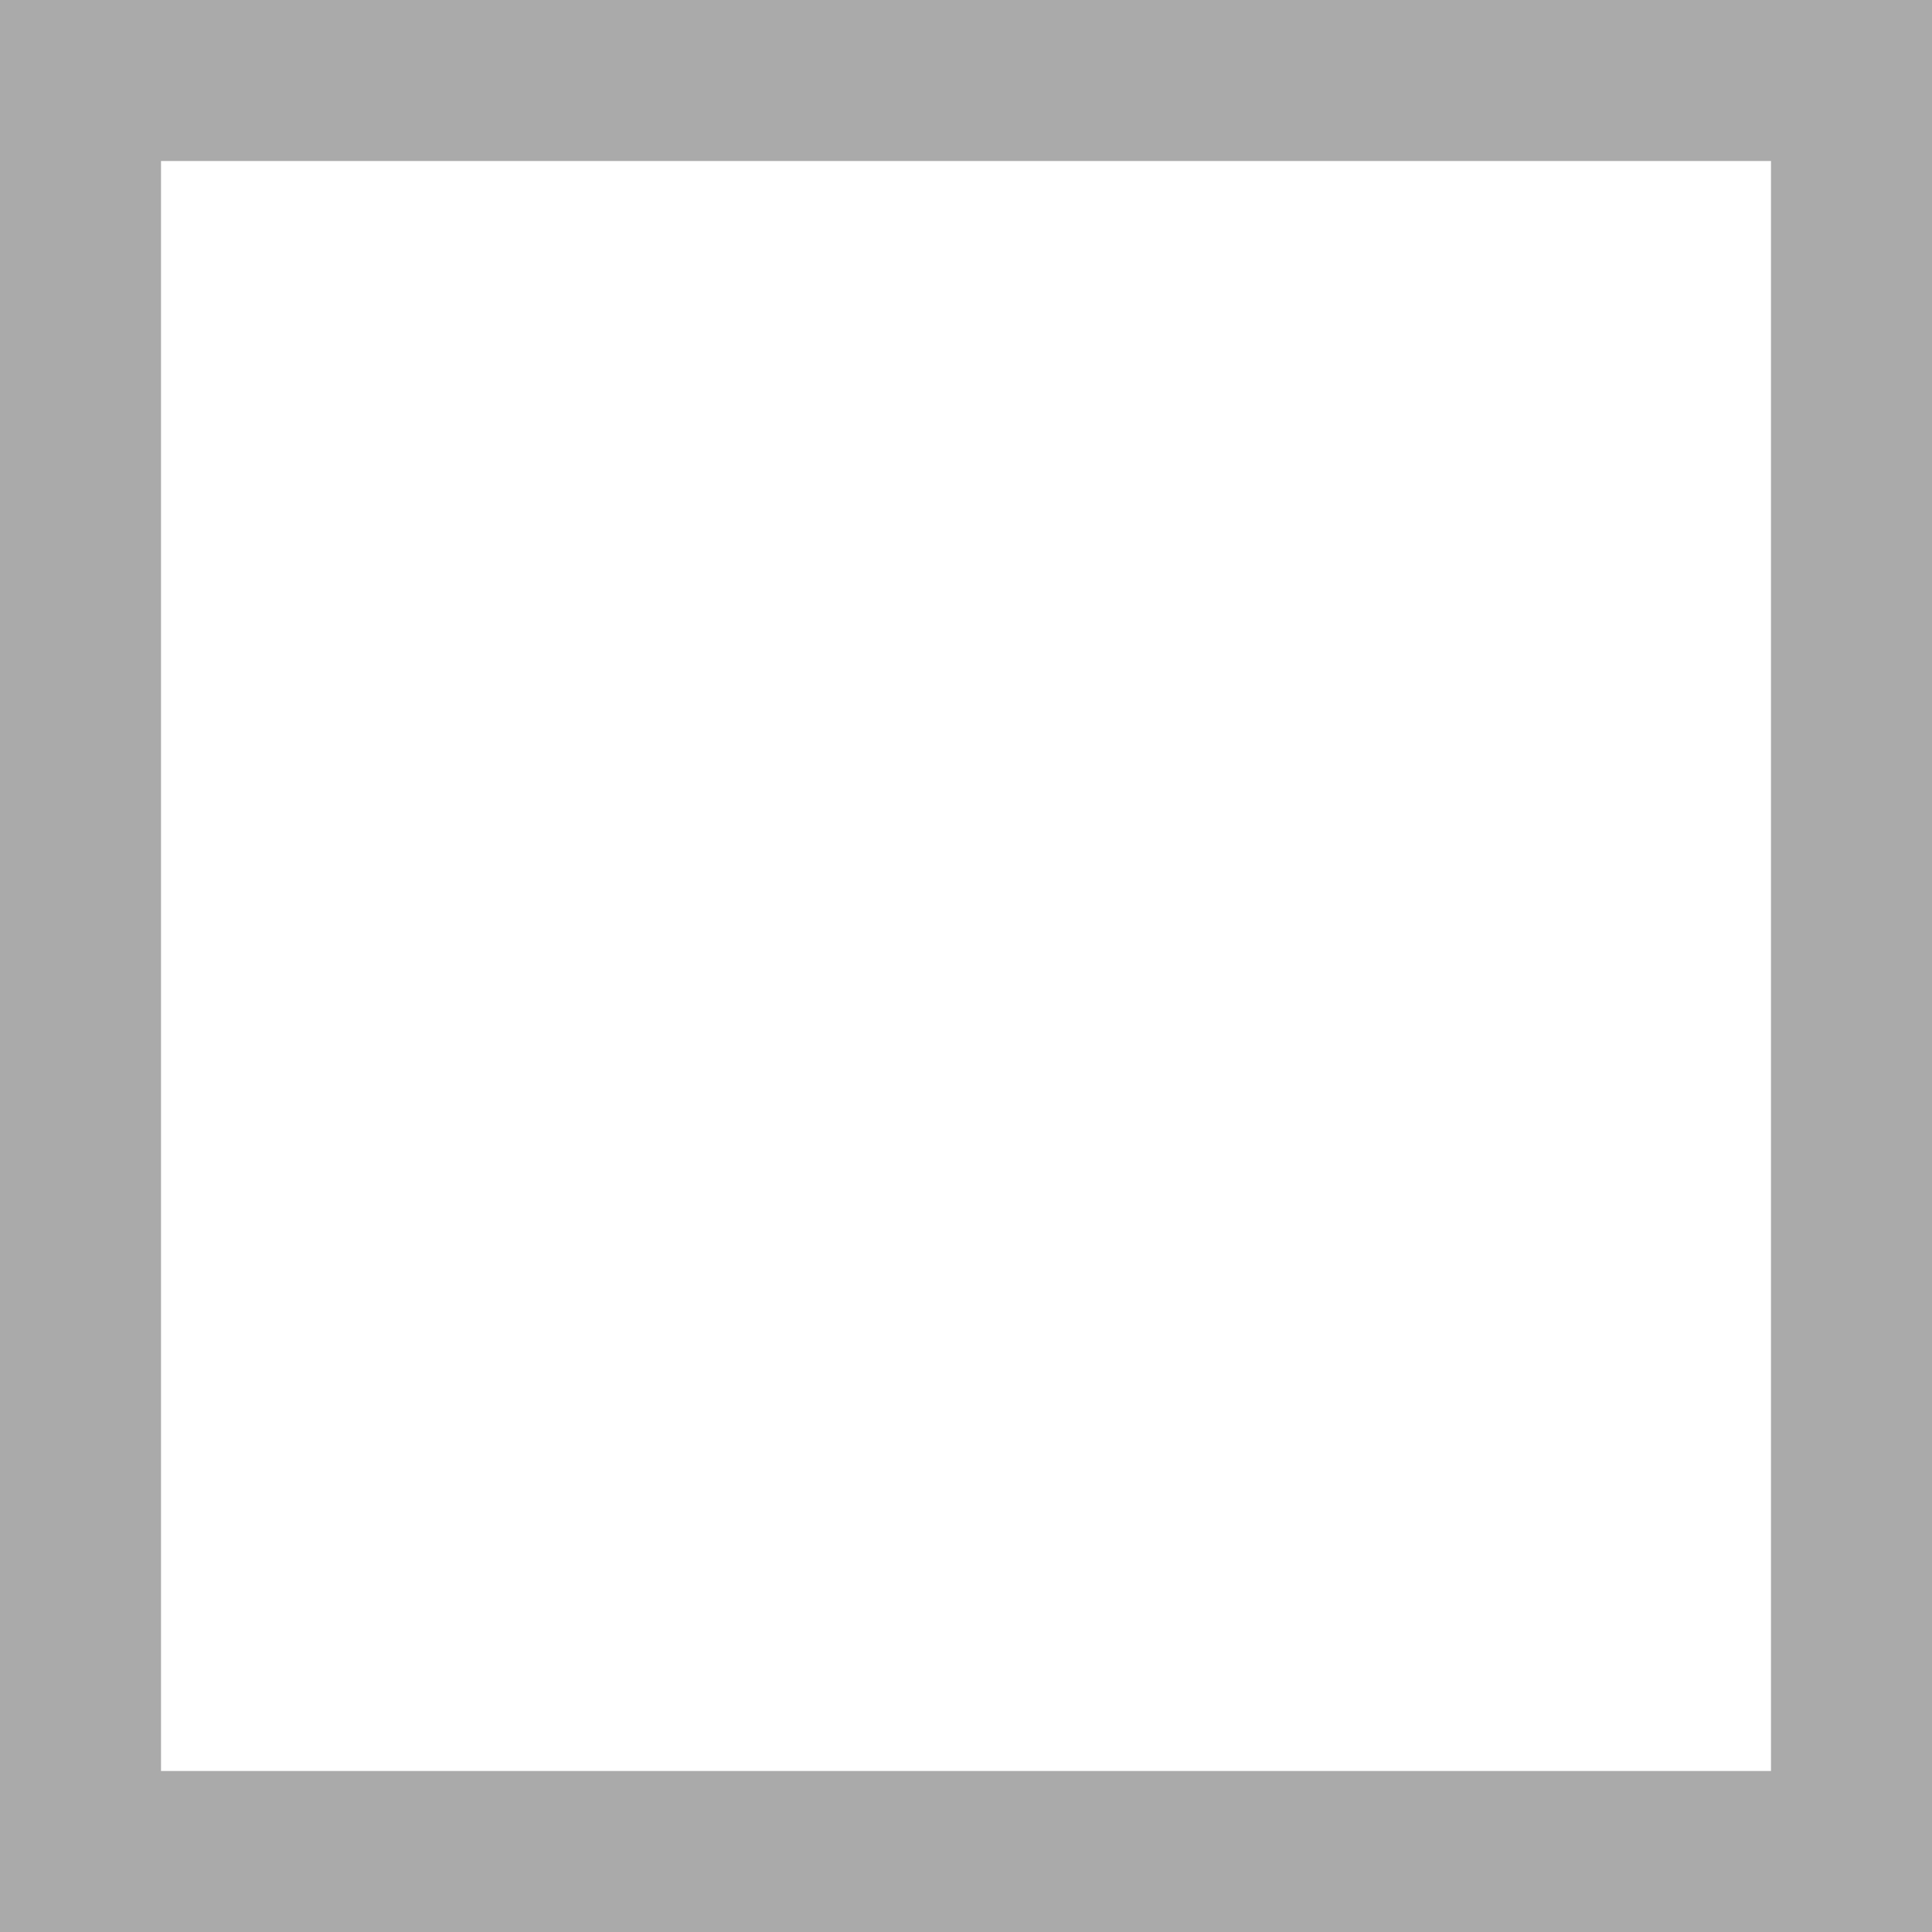
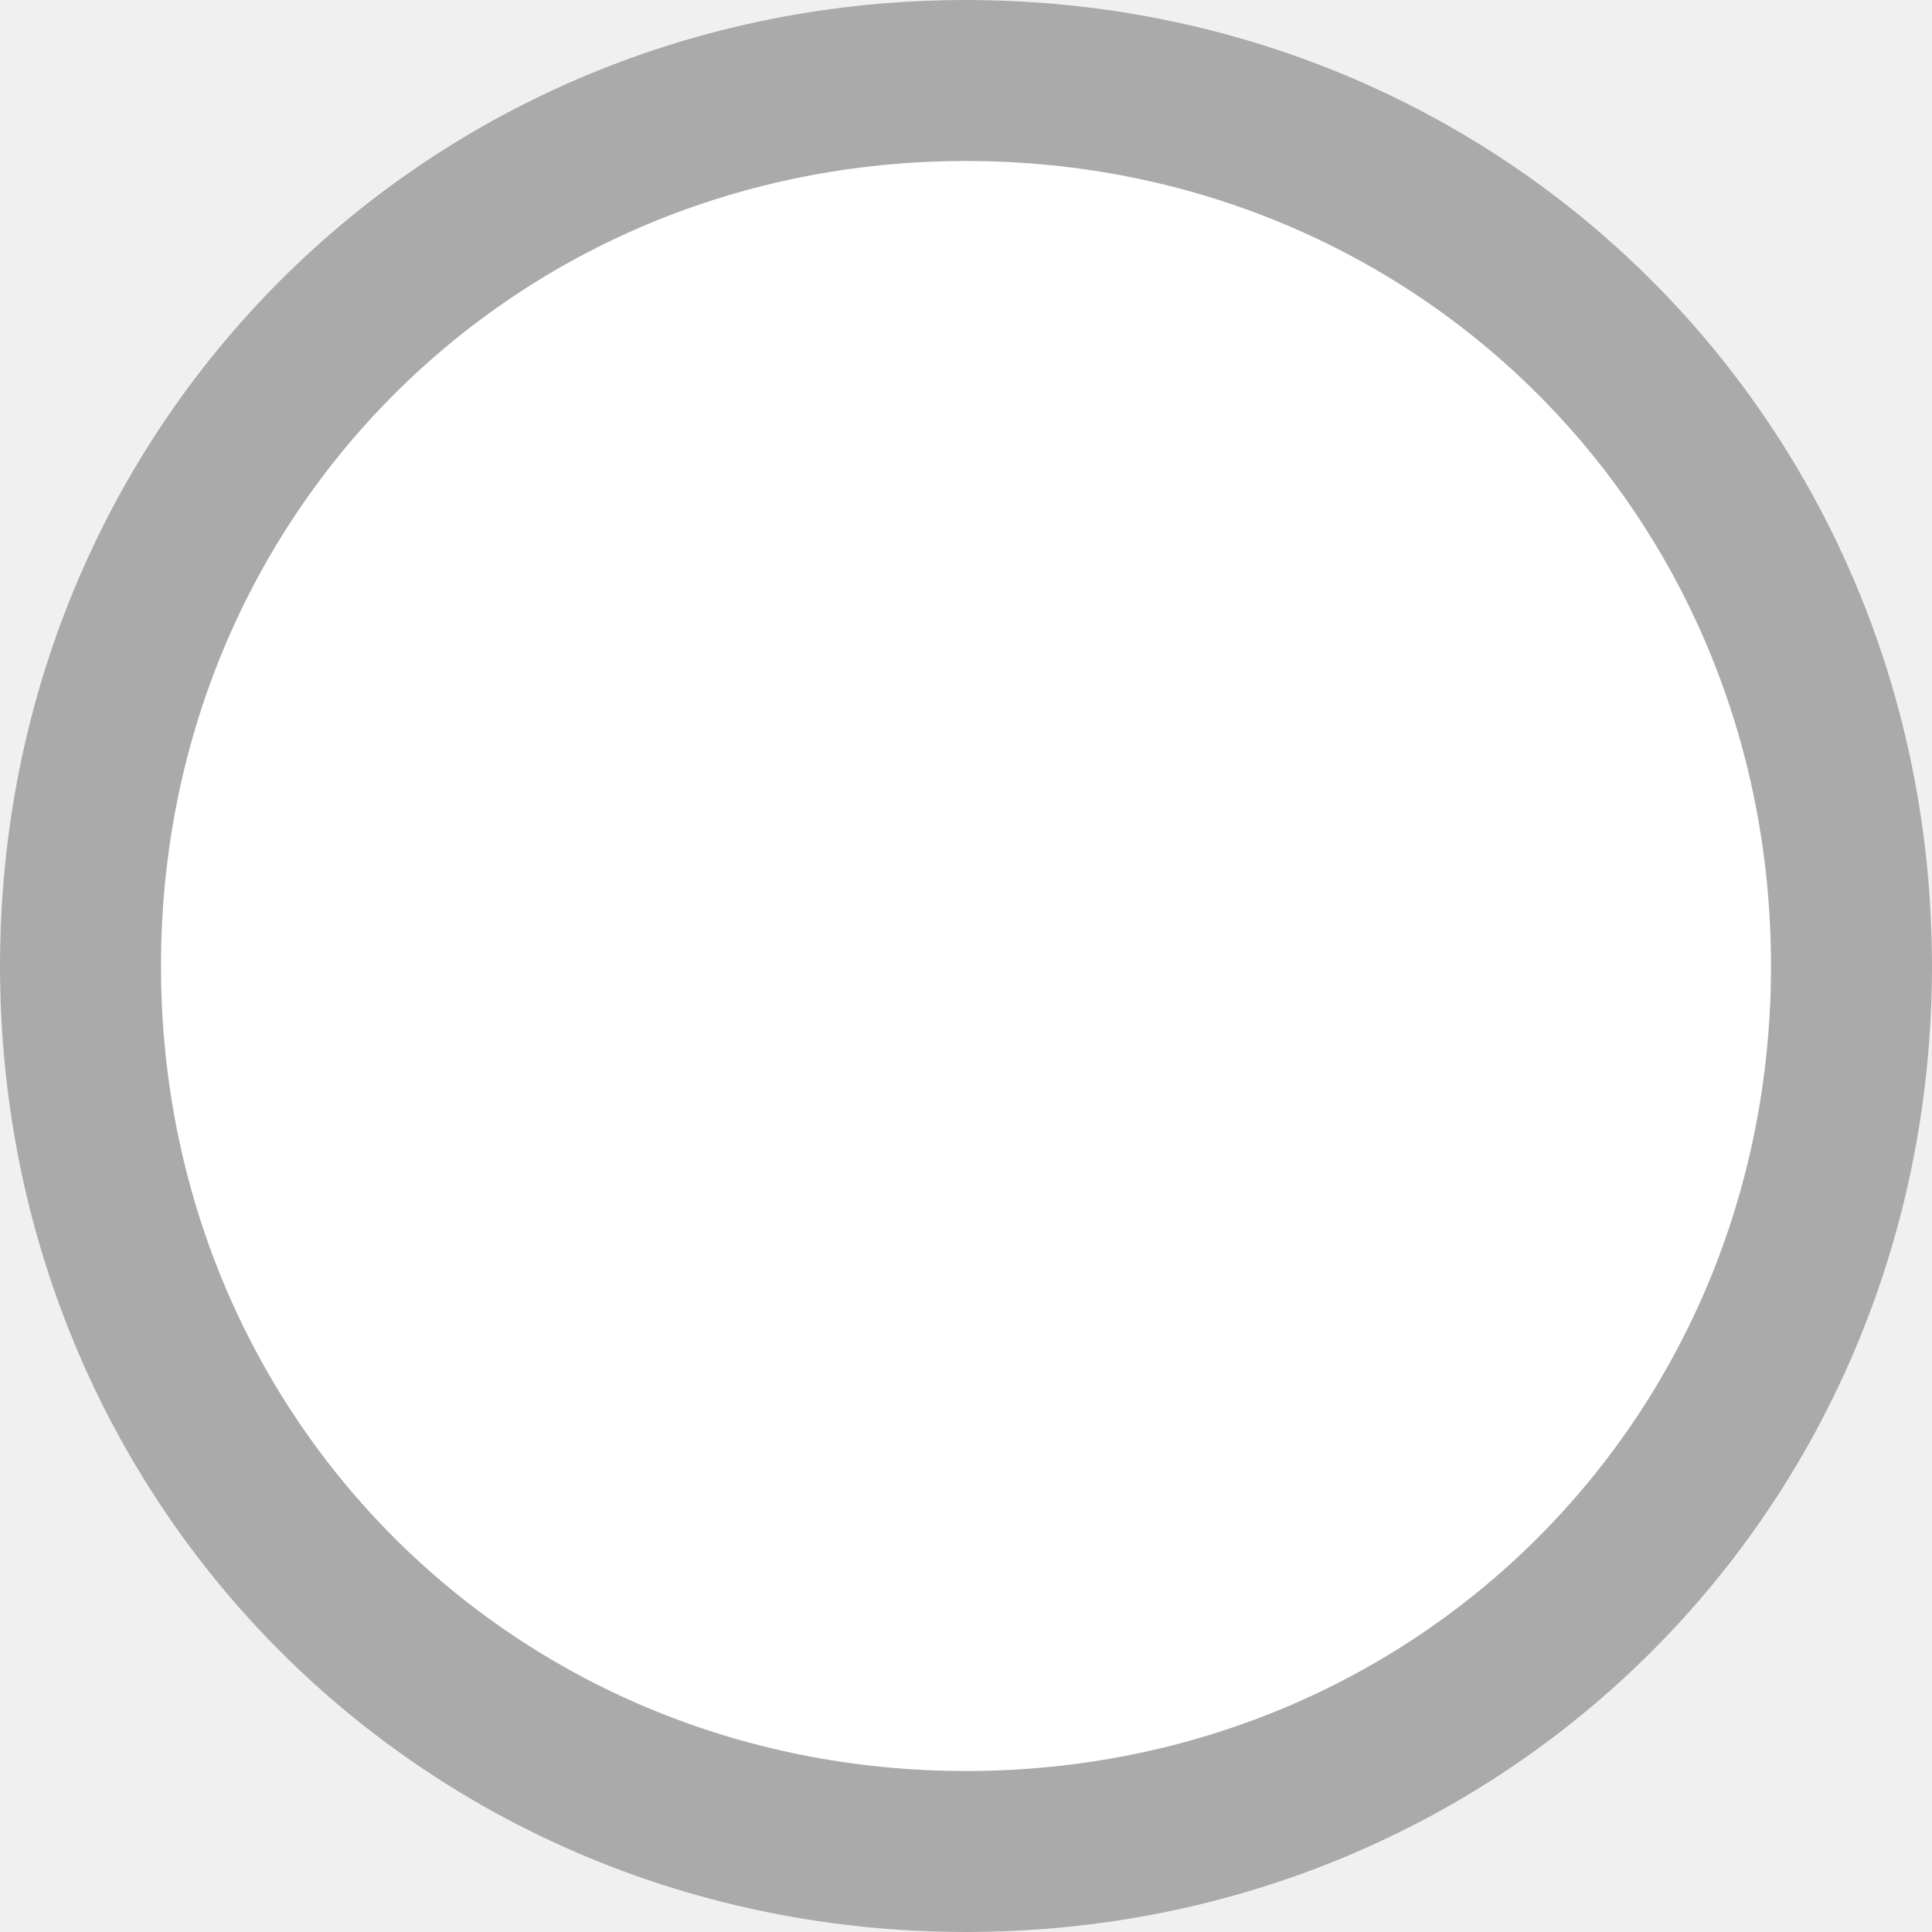
- <svg xmlns="http://www.w3.org/2000/svg" version="1.1" width="12px" height="12px" viewBox="923 1912  12 12">
-   <path d="M 923.5 1912.5  L 934.5 1912.5  L 934.5 1923.5  L 923.5 1923.5  L 923.5 1912.5  Z " fill-rule="nonzero" fill="#ffffff" stroke="none" />
-   <path d="M 923.5 1912.5  L 934.5 1912.5  L 934.5 1923.5  L 923.5 1923.5  L 923.5 1912.5  Z " stroke-width="1" stroke="#aaaaaa" fill="none" />
+ <svg xmlns="http://www.w3.org/2000/svg" version="1.1" width="12px" height="12px" viewBox="61 1843  12 12">
+   <path d="M 67 1843  C 70.36 1843  73 1845.64  73 1849  C 73 1852.36  70.36 1855  67 1855  C 63.64 1855  61 1852.36  61 1849  C 61 1845.64  63.64 1843  67 1843  Z " fill-rule="nonzero" fill="#ffffff" stroke="none" />
+   <path d="M 67 1843.5  C 70.08 1843.5  72.5 1845.92  72.5 1849  C 72.5 1852.08  70.08 1854.5  67 1854.5  C 63.92 1854.5  61.5 1852.08  61.5 1849  C 61.5 1845.92  63.92 1843.5  67 1843.5  Z " stroke-width="1" stroke="#aaaaaa" fill="none" />
</svg>
